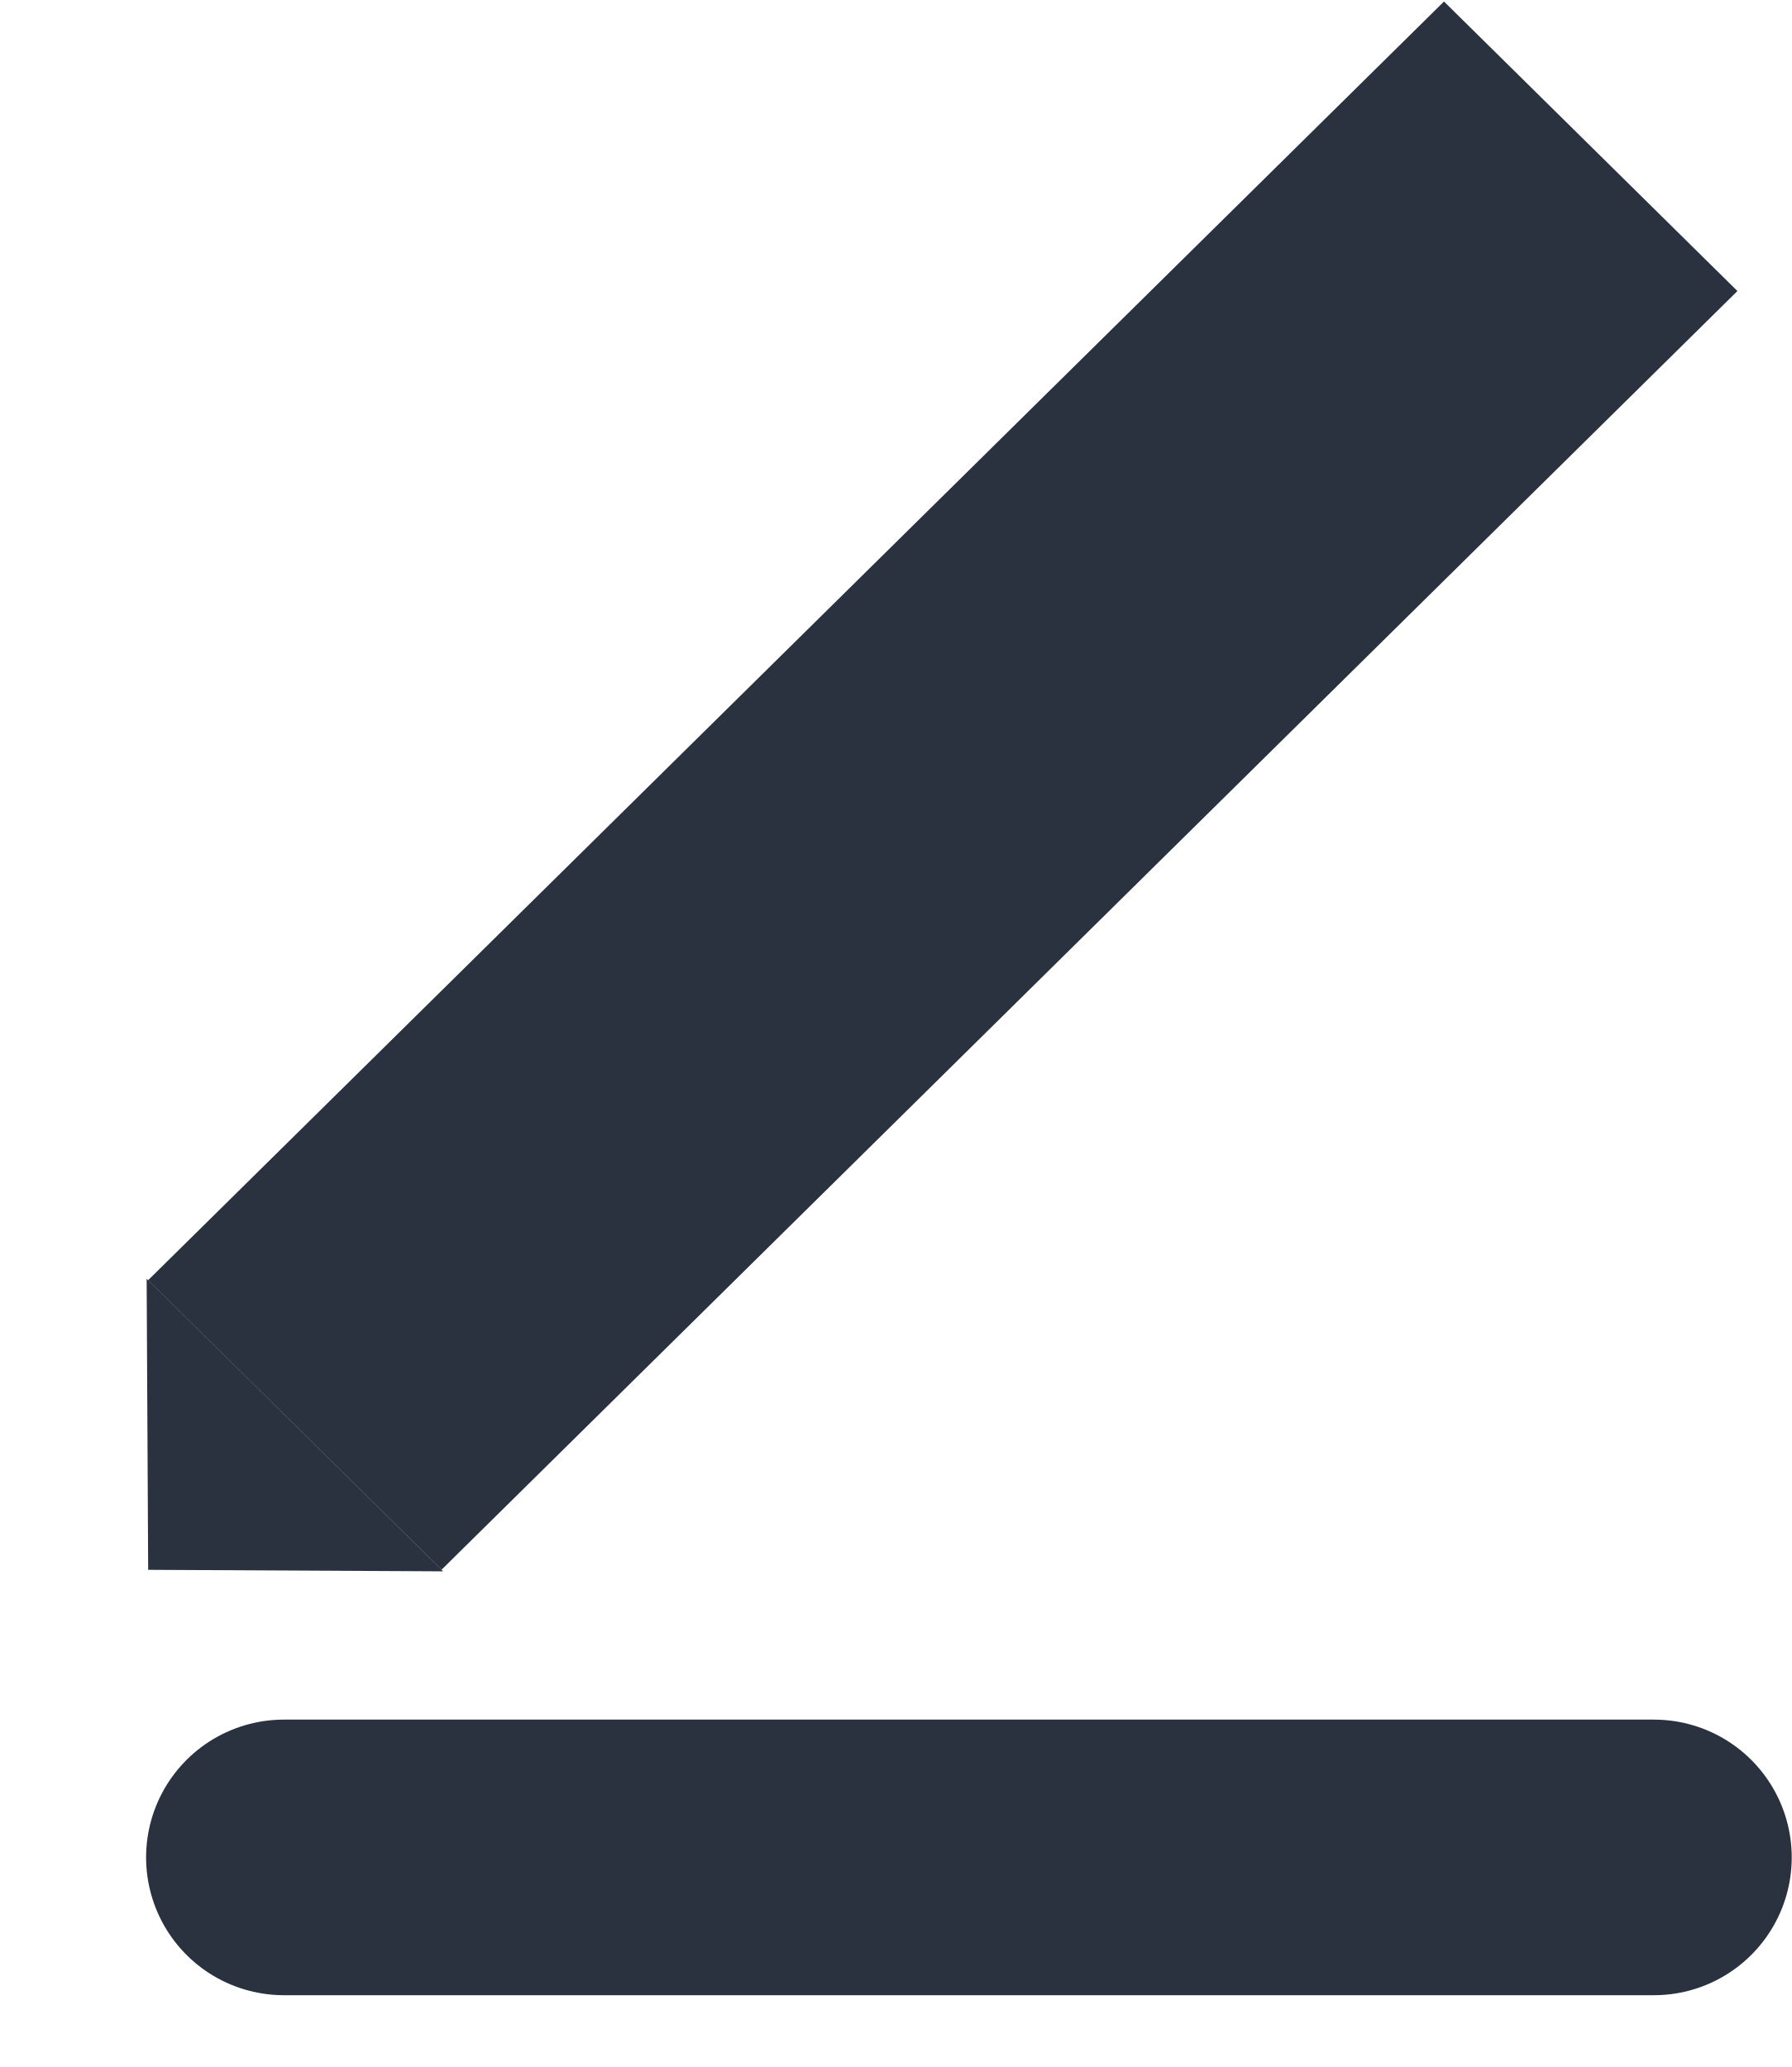
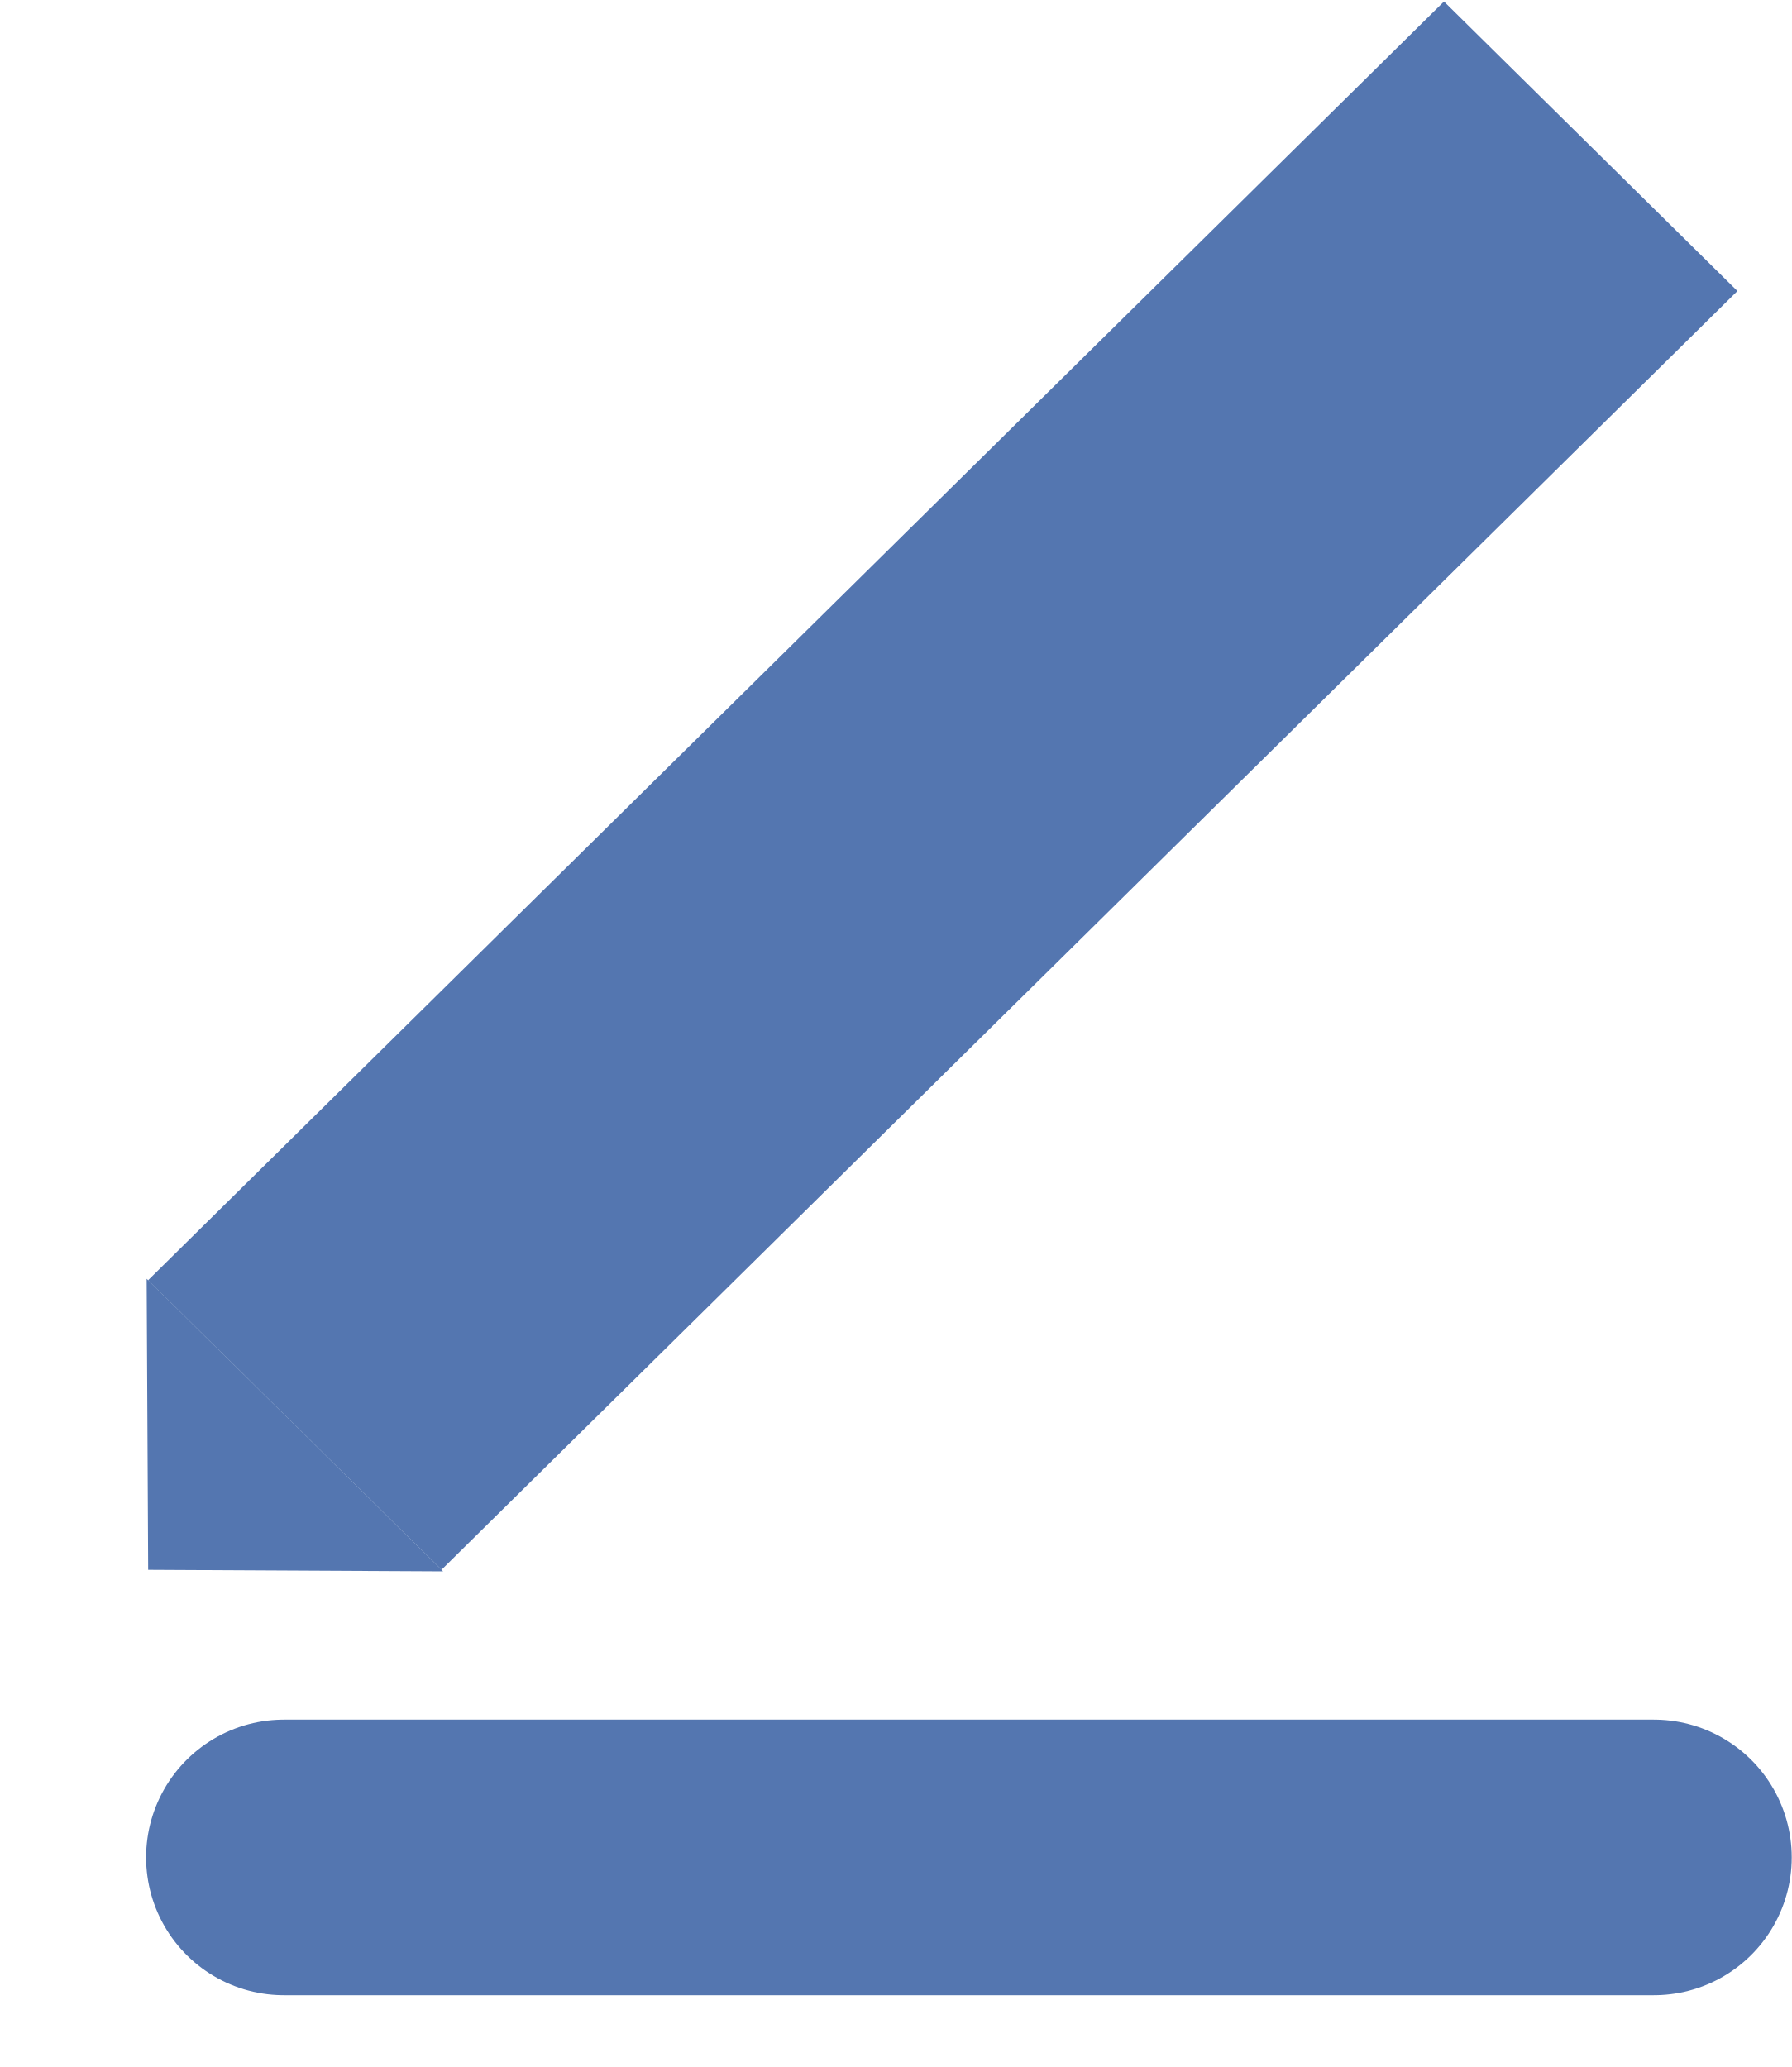
<svg xmlns="http://www.w3.org/2000/svg" width="13" height="15" fill="none">
  <g>
-     <path id="svg_1" fill="#2a3240" d="m1.064,9.28l0.011,2.112l2.14,0.011l-2.151,-2.123zm0.011,0.01l2.129,2.101l9.402,-9.279l-2.129,-2.101l-9.402,9.279z" clip-rule="evenodd" fill-rule="evenodd" />
-     <line id="svg_2" stroke-linecap="round" stroke-width="2" stroke="#2a3240" y2="13.479" x2="12" y1="13.479" x1="2.06" />
+     <path id="svg_1" fill="#5476b0" d="m1.064,9.28l0.011,2.112l2.14,0.011l-2.151,-2.123zm0.011,0.01l2.129,2.101l9.402,-9.279l-2.129,-2.101l-9.402,9.279z" clip-rule="evenodd" fill-rule="evenodd" />
+     <line id="svg_2" stroke-linecap="round" stroke-width="2" stroke="#5476b0" y2="13.479" x2="12" y1="13.479" x1="2.06" />
  </g>
</svg>
